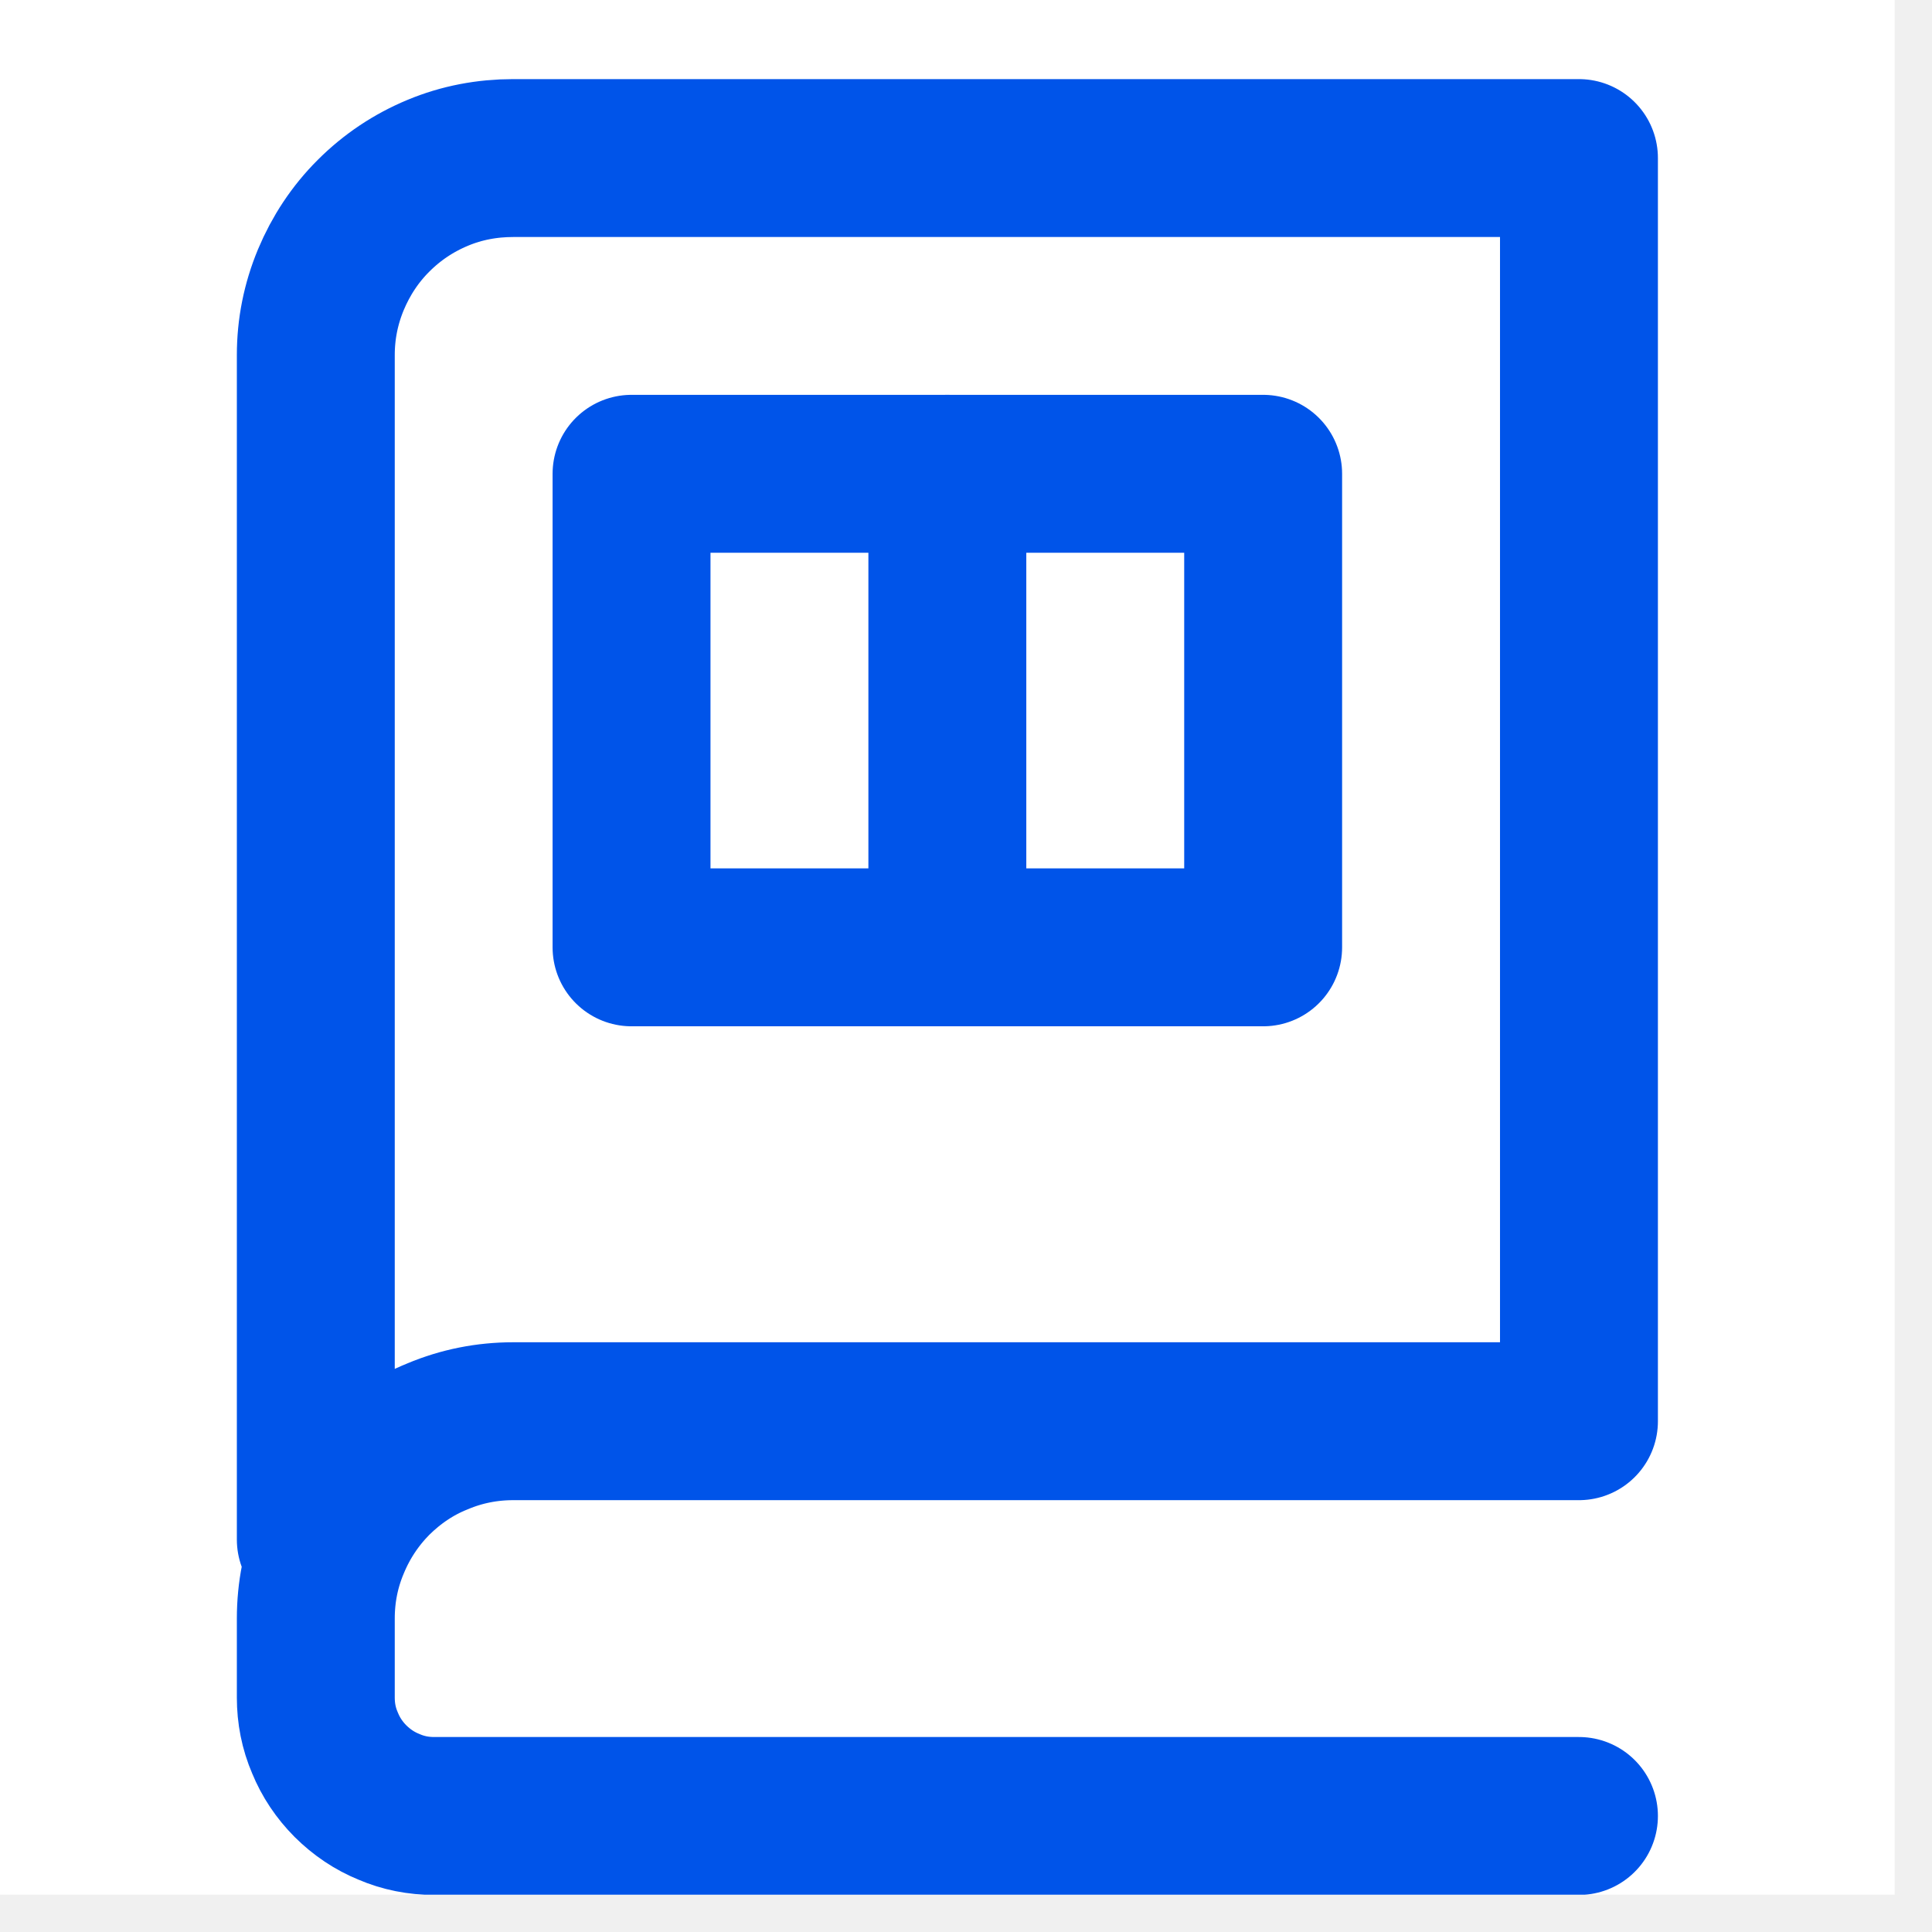
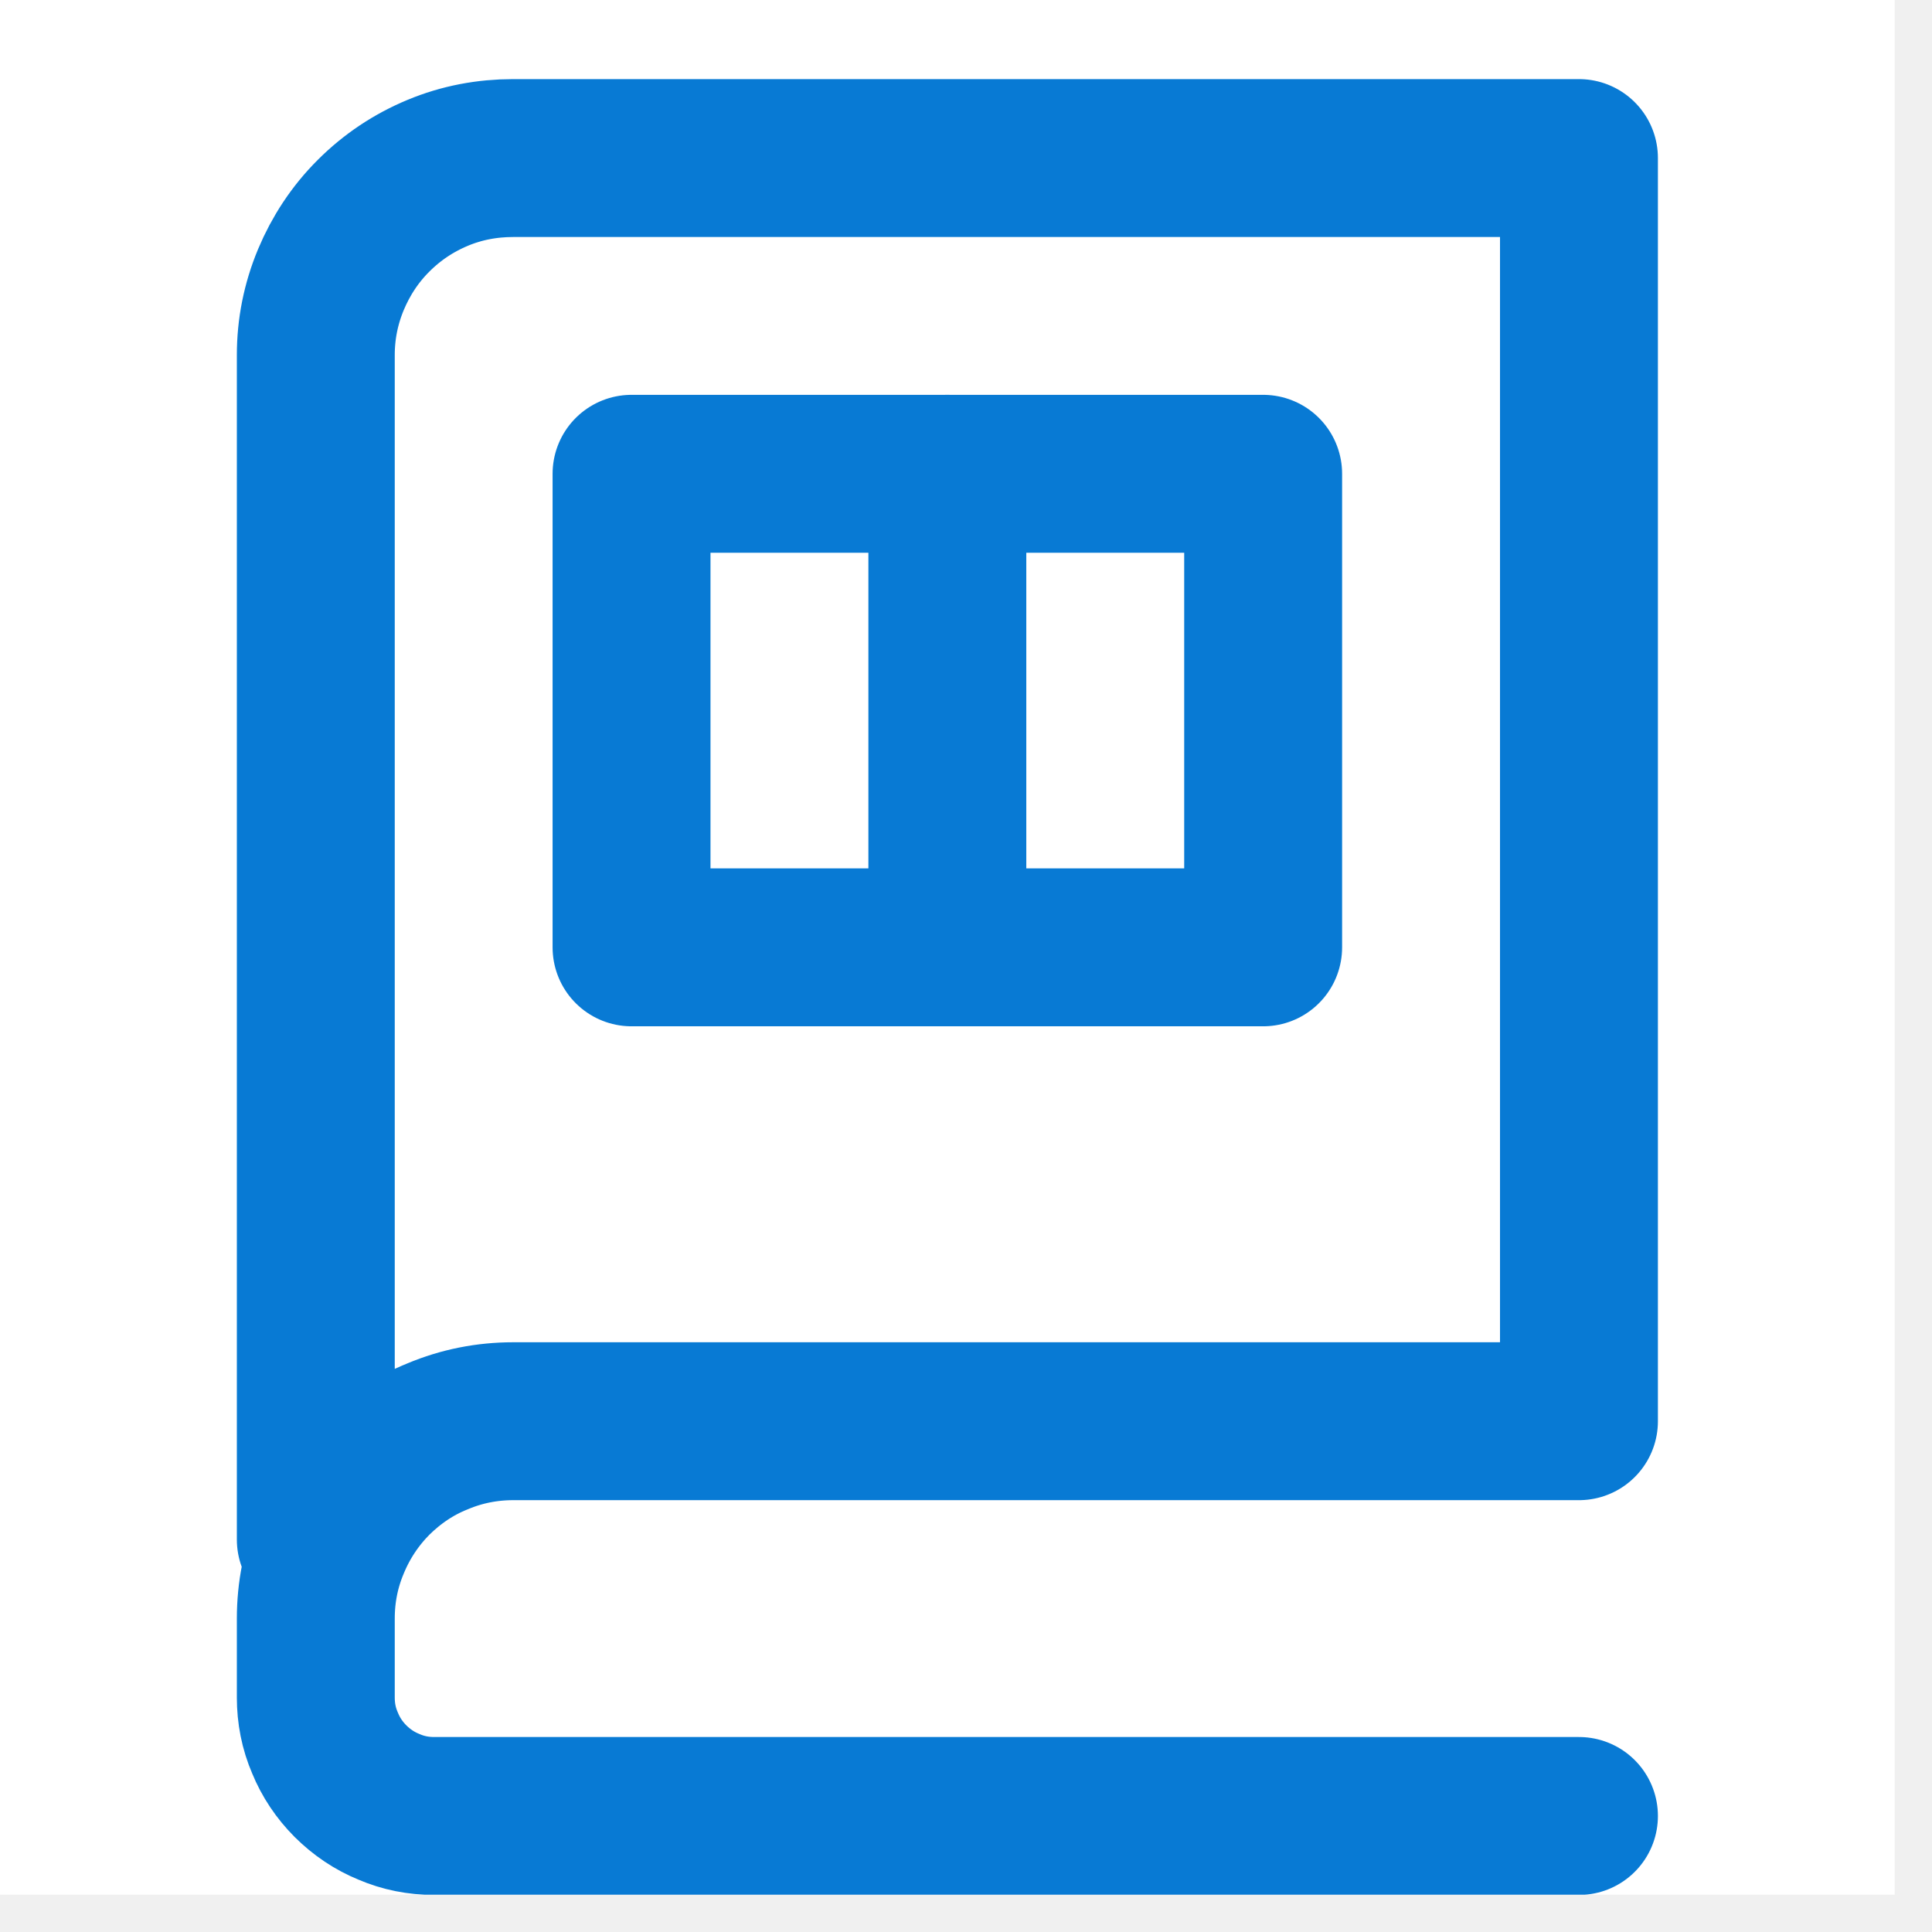
<svg xmlns="http://www.w3.org/2000/svg" width="34" zoomAndPan="magnify" viewBox="0 0 25.5 25.5" height="34" preserveAspectRatio="xMidYMid meet" version="1.0">
  <defs>
    <clipPath id="51383dc362">
      <path d="M 0 0 L 25.008 0 L 25.008 25.008 L 0 25.008 Z M 0 0 " clip-rule="nonzero" />
    </clipPath>
    <clipPath id="f072a0ab93">
      <path d="M 3 1 L 22 1 L 22 25.008 L 3 25.008 Z M 3 1 " clip-rule="nonzero" />
    </clipPath>
  </defs>
  <g clip-path="url(#51383dc362)">
    <path fill="#ffffff" d="M 0 0 L 25.008 0 L 25.008 25.008 L 0 25.008 Z M 0 0 " fill-opacity="1" fill-rule="nonzero" />
  </g>
  <g clip-path="url(#f072a0ab93)">
-     <path stroke-linecap="round" transform="matrix(1.042067, 0, 0, 1.042067, 0.0000005, 0)" fill="none" stroke-linejoin="round" d="M 4 19.5 L 4 4.498 C 4 4.168 4.063 3.85 4.191 3.542 C 4.318 3.239 4.498 2.965 4.731 2.733 C 4.967 2.497 5.237 2.317 5.544 2.189 C 5.848 2.062 6.17 2.002 6.5 2.002 L 19.999 2.002 L 19.999 18.001 L 6.5 18.001 C 6.17 18.001 5.848 18.064 5.544 18.192 C 5.237 18.315 4.967 18.499 4.731 18.732 C 4.498 18.968 4.318 19.238 4.191 19.545 C 4.063 19.849 4 20.167 4 20.501 L 4 21.502 C 4 21.7 4.037 21.892 4.116 22.075 C 4.191 22.259 4.3 22.42 4.438 22.559 C 4.581 22.701 4.742 22.81 4.926 22.885 C 5.109 22.964 5.3 23.001 5.499 23.001 L 19.999 23.001 " stroke="#0054e9" stroke-width="2" stroke-opacity="1" stroke-miterlimit="4" />
+     <path stroke-linecap="round" transform="matrix(1.042067, 0, 0, 1.042067, 0.0000005, 0)" fill="none" stroke-linejoin="round" d="M 4 19.5 L 4 4.498 C 4 4.168 4.063 3.85 4.191 3.542 C 4.318 3.239 4.498 2.965 4.731 2.733 C 4.967 2.497 5.237 2.317 5.544 2.189 C 5.848 2.062 6.17 2.002 6.5 2.002 L 19.999 2.002 L 19.999 18.001 L 6.5 18.001 C 6.17 18.001 5.848 18.064 5.544 18.192 C 5.237 18.315 4.967 18.499 4.731 18.732 C 4.498 18.968 4.318 19.238 4.191 19.545 C 4.063 19.849 4 20.167 4 20.501 L 4 21.502 C 4 21.7 4.037 21.892 4.116 22.075 C 4.191 22.259 4.3 22.42 4.438 22.559 C 4.581 22.701 4.742 22.81 4.926 22.885 C 5.109 22.964 5.3 23.001 5.499 23.001 L 19.999 23.001 " stroke="#087AD4" stroke-width="2" stroke-opacity="1" stroke-miterlimit="4" />
  </g>
-   <path stroke-linecap="round" transform="matrix(1.042067, 0, 0, 1.042067, 0.0000005, 0)" fill="none" stroke-linejoin="round" d="M 7.999 6.001 L 15.999 6.001 L 15.999 11.999 L 7.999 11.999 Z M 7.999 6.001 " stroke="#0054e9" stroke-width="2" stroke-opacity="1" stroke-miterlimit="4" />
-   <path stroke-linecap="round" transform="matrix(1.042067, 0, 0, 1.042067, 0.0000005, 0)" fill="none" stroke-linejoin="round" d="M 11.999 6.001 L 11.999 11.999 " stroke="#0054e9" stroke-width="2" stroke-opacity="1" stroke-miterlimit="4" />
+   <path stroke-linecap="round" transform="matrix(1.042067, 0, 0, 1.042067, 0.0000005, 0)" fill="none" stroke-linejoin="round" d="M 7.999 6.001 L 15.999 6.001 L 15.999 11.999 L 7.999 11.999 Z M 7.999 6.001 " stroke="#087AD4" stroke-width="2" stroke-opacity="1" stroke-miterlimit="4" />
+   <path stroke-linecap="round" transform="matrix(1.042067, 0, 0, 1.042067, 0.0000005, 0)" fill="none" stroke-linejoin="round" d="M 11.999 6.001 L 11.999 11.999 " stroke="#087AD4" stroke-width="2" stroke-opacity="1" stroke-miterlimit="4" />
</svg>
